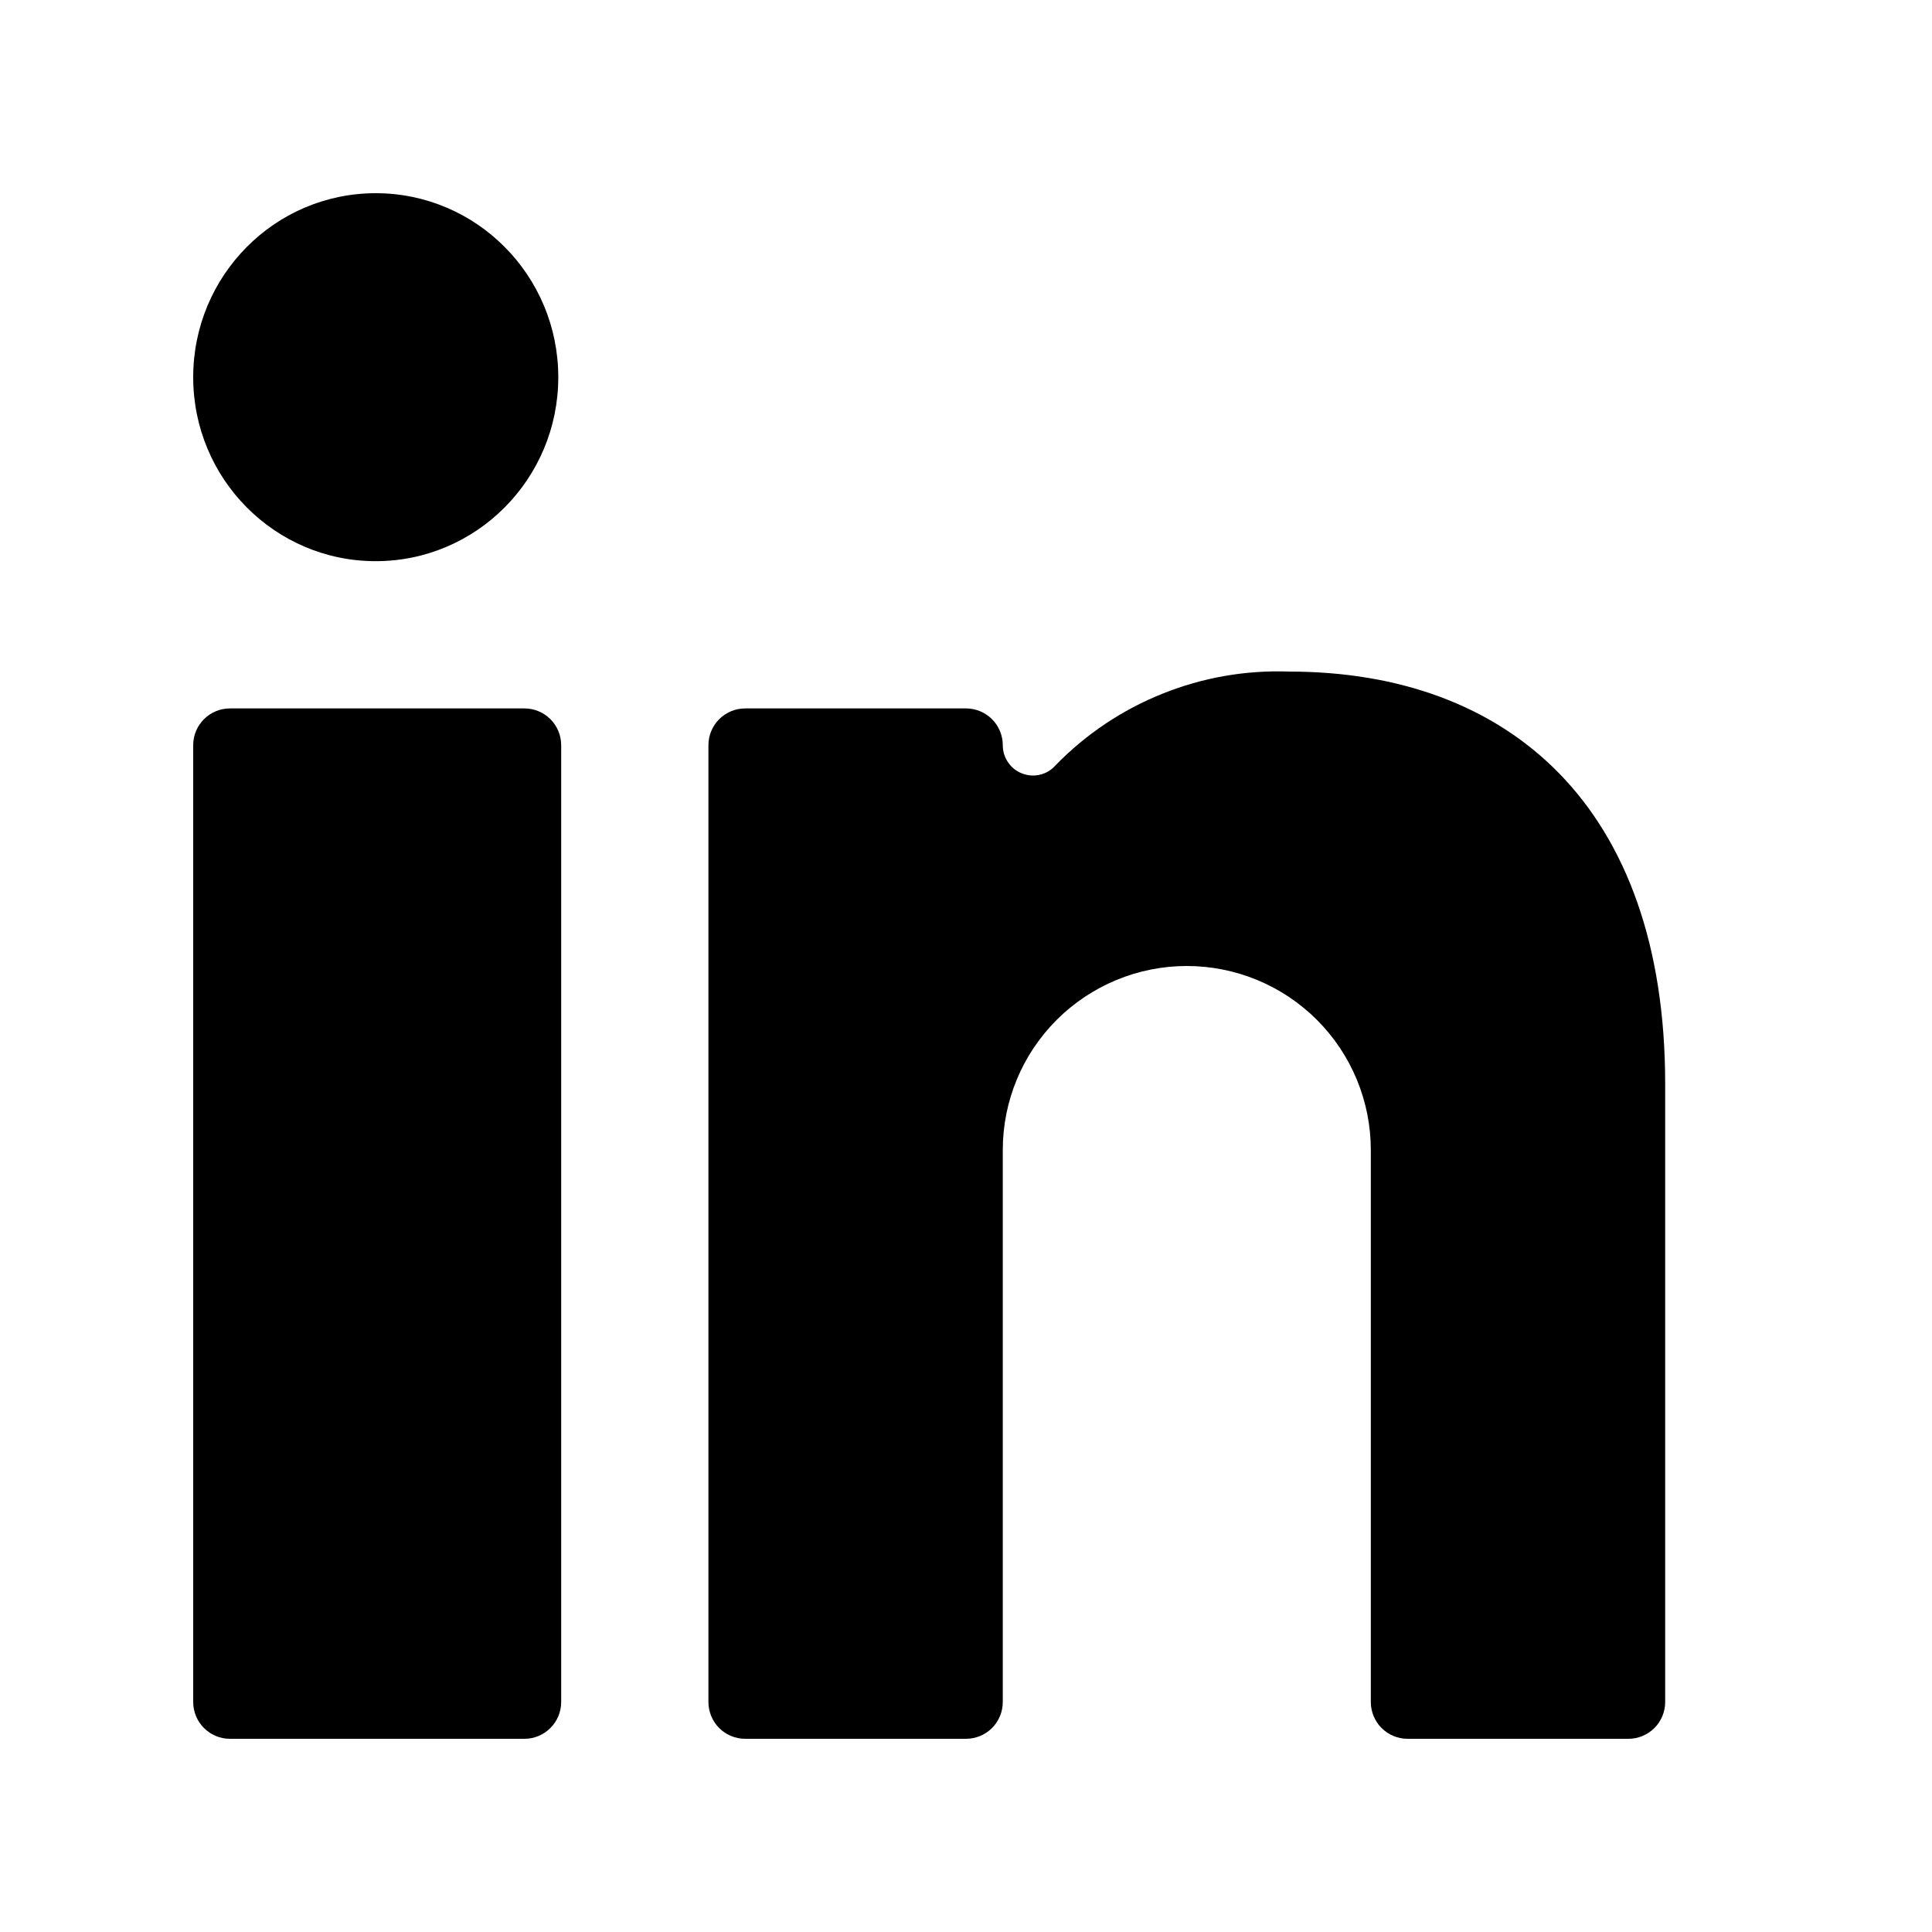
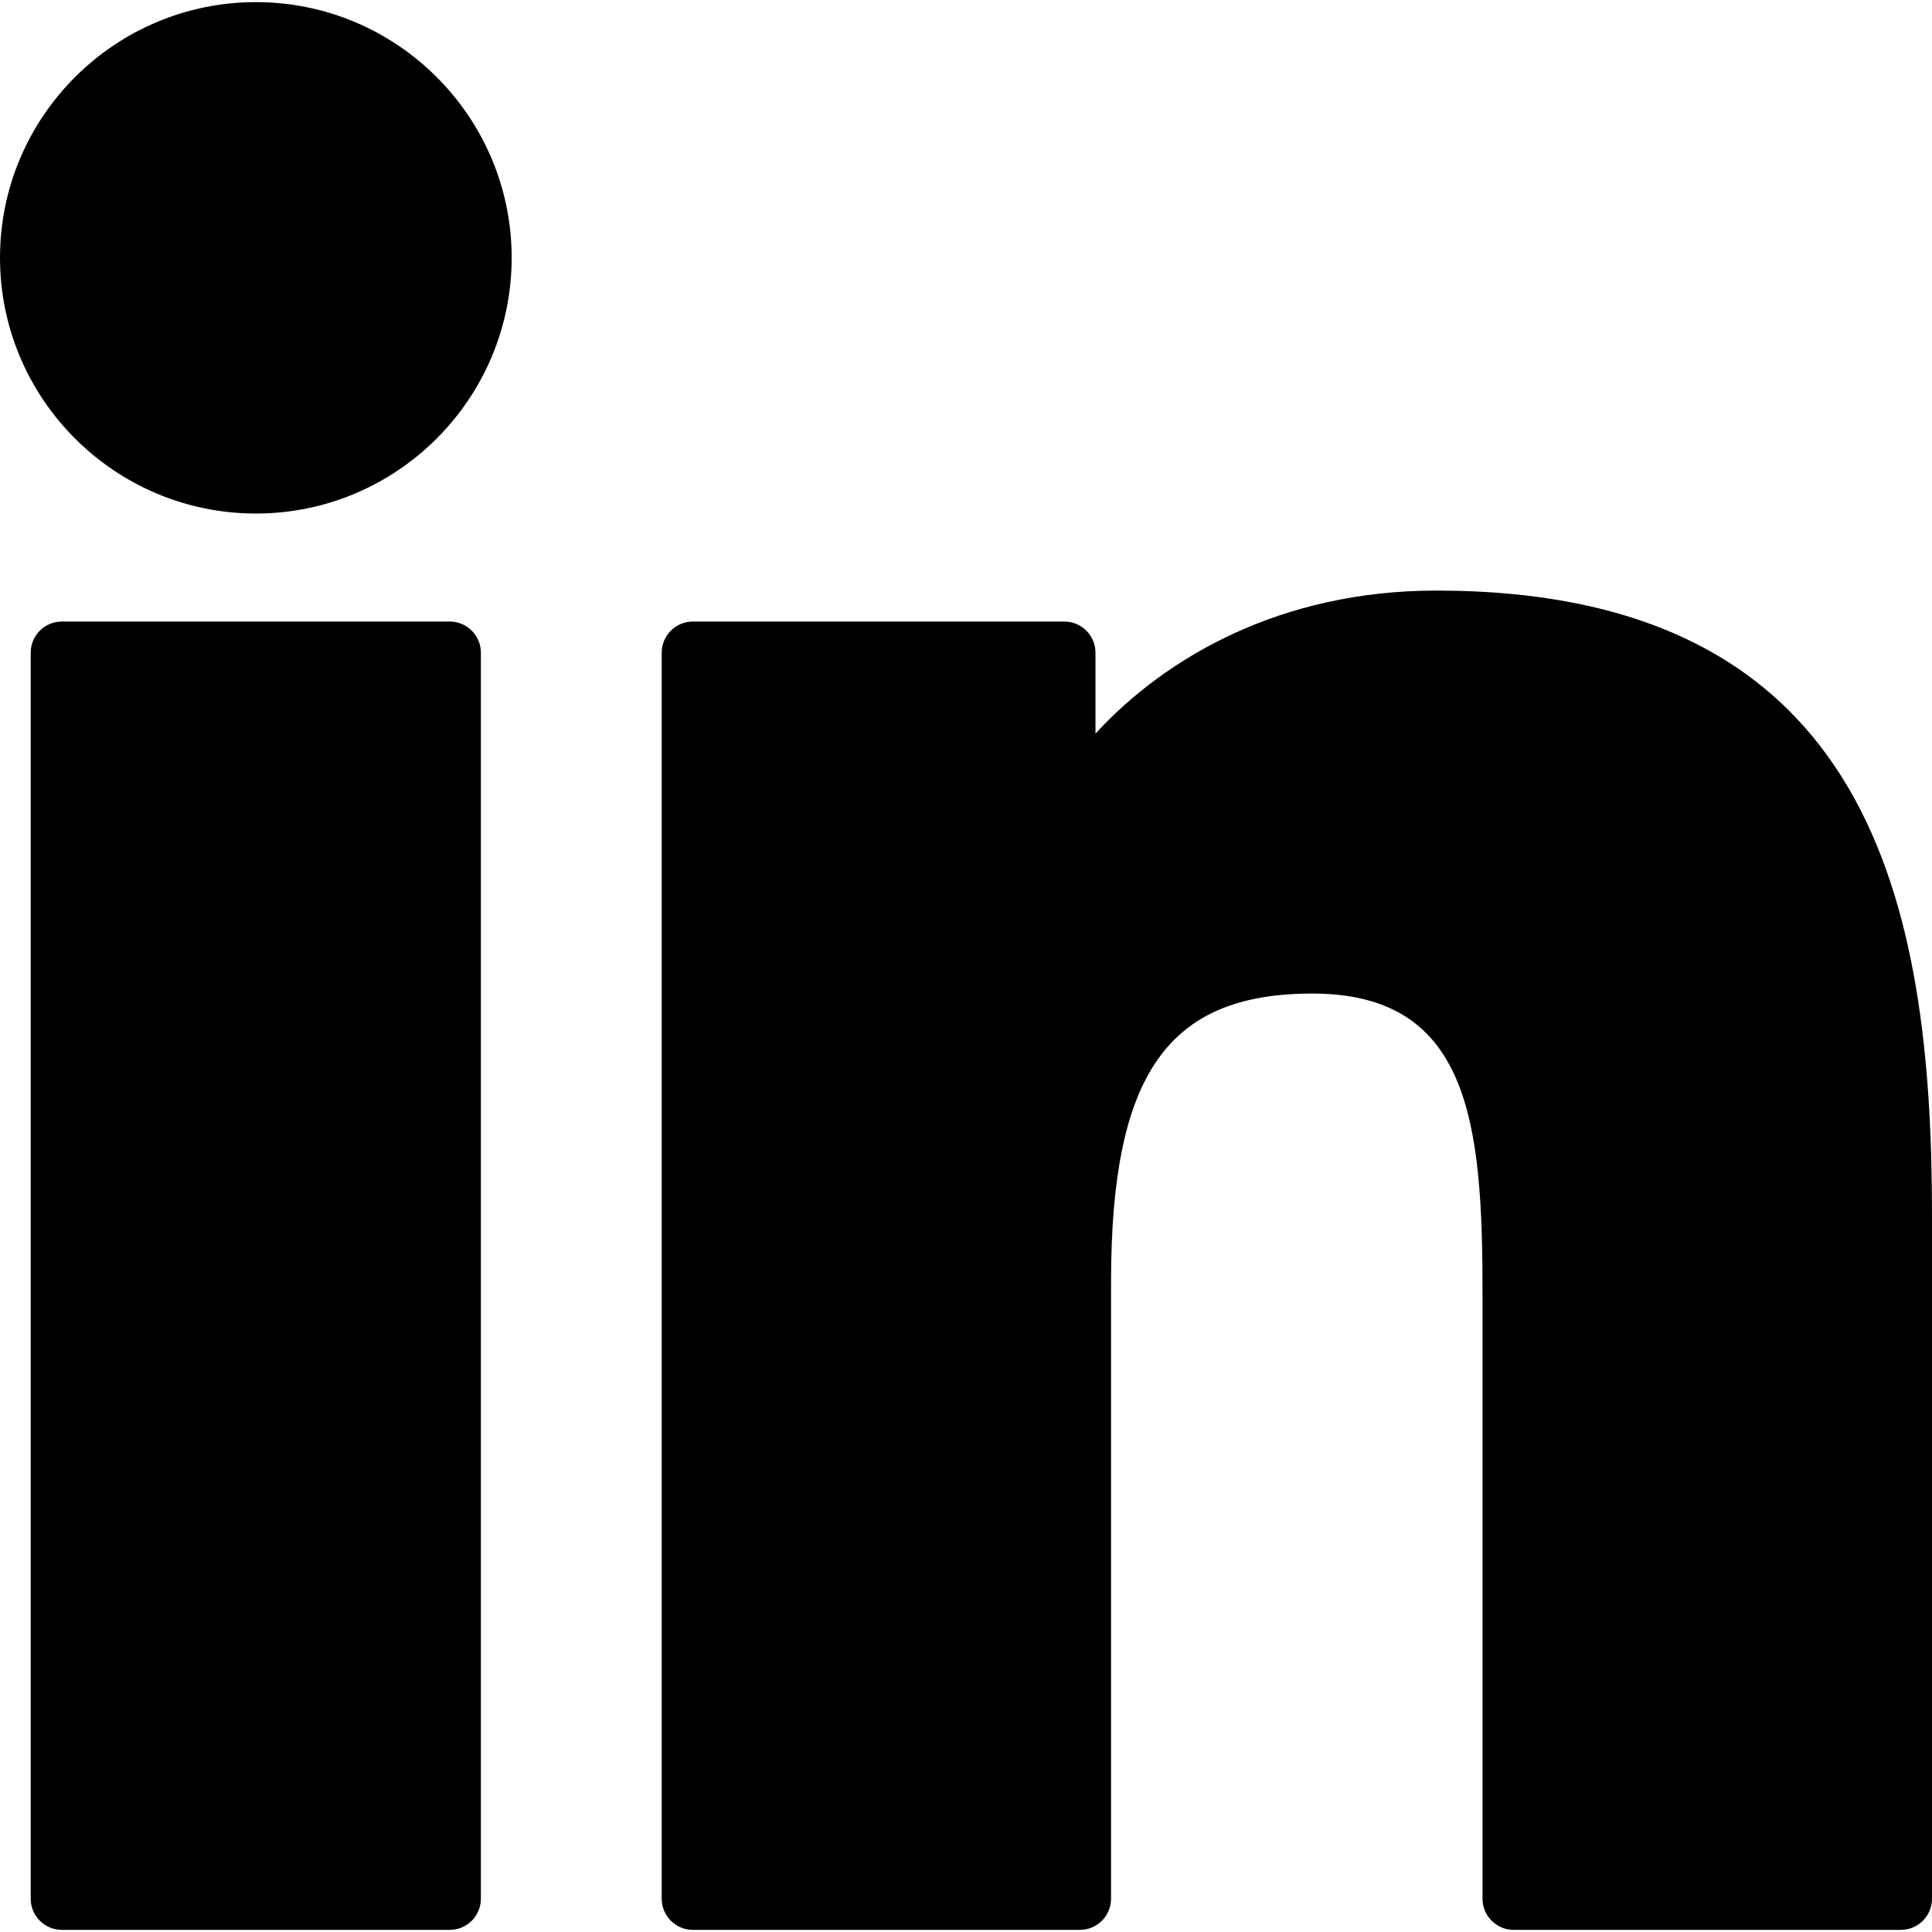
- <svg xmlns="http://www.w3.org/2000/svg" viewBox="0 0 28 28">
-   <path d="M5.445,8.133C6.906,8.133 8.091,6.939 8.091,5.467C8.091,3.994 6.906,2.8 5.445,2.8C3.984,2.8 2.8,3.994 2.8,5.467C2.8,6.939 3.984,8.133 5.445,8.133ZM7.6,10.267L3.333,10.267C3.039,10.267 2.8,10.505 2.8,10.8L2.8,24.667C2.8,24.961 3.039,25.2 3.333,25.2L7.6,25.2C7.894,25.2 8.133,24.961 8.133,24.667L8.133,10.8C8.133,10.505 7.894,10.267 7.6,10.267ZM23.6,25.2L20.4,25.2C20.259,25.2 20.123,25.144 20.023,25.044C19.923,24.944 19.867,24.808 19.867,24.667L19.867,16.667C19.867,15.959 19.586,15.281 19.086,14.781C18.586,14.281 17.907,14 17.2,14C16.493,14 15.815,14.281 15.314,14.781C14.814,15.281 14.533,15.959 14.533,16.667L14.533,24.667C14.533,24.808 14.477,24.944 14.377,25.044C14.277,25.144 14.141,25.2 14,25.2L10.8,25.2C10.659,25.2 10.523,25.144 10.423,25.044C10.323,24.944 10.267,24.808 10.267,24.667L10.267,10.8C10.267,10.659 10.323,10.523 10.423,10.423C10.523,10.323 10.659,10.267 10.8,10.267L14,10.267C14.141,10.267 14.277,10.323 14.377,10.423C14.477,10.523 14.533,10.659 14.533,10.8C14.533,10.889 14.56,10.977 14.611,11.05C14.661,11.124 14.733,11.18 14.817,11.211C14.901,11.243 14.992,11.248 15.079,11.226C15.165,11.204 15.243,11.156 15.301,11.088C15.739,10.639 16.266,10.286 16.849,10.053C17.431,9.819 18.056,9.71 18.683,9.733C21.861,9.733 24.133,11.685 24.133,15.707L24.133,24.667C24.133,24.808 24.077,24.944 23.977,25.044C23.877,25.144 23.741,25.2 23.6,25.2Z" />
+ <svg xmlns="http://www.w3.org/2000/svg" viewBox="0 0 310 310" xml:space="preserve">
+   <path d="M72.16 99.73H9.927a5 5 0 0 0-5 5v199.928a5 5 0 0 0 5 5H72.16a5 5 0 0 0 5-5V104.73a5 5 0 0 0-5-5zM41.066.341C18.422.341 0 18.743 0 41.362 0 63.991 18.422 82.4 41.066 82.4c22.626 0 41.033-18.41 41.033-41.038C82.1 18.743 63.692.341 41.066.341zM230.454 94.761c-24.995 0-43.472 10.745-54.679 22.954V104.73a5 5 0 0 0-5-5h-59.599a5 5 0 0 0-5 5v199.928a5 5 0 0 0 5 5h62.097a5 5 0 0 0 5-5V205.74c0-33.333 9.054-46.319 32.29-46.319 25.306 0 27.317 20.818 27.317 48.034v97.204a5 5 0 0 0 5 5H305a5 5 0 0 0 5-5V194.995c0-49.565-9.451-100.234-79.546-100.234z" />
</svg>
